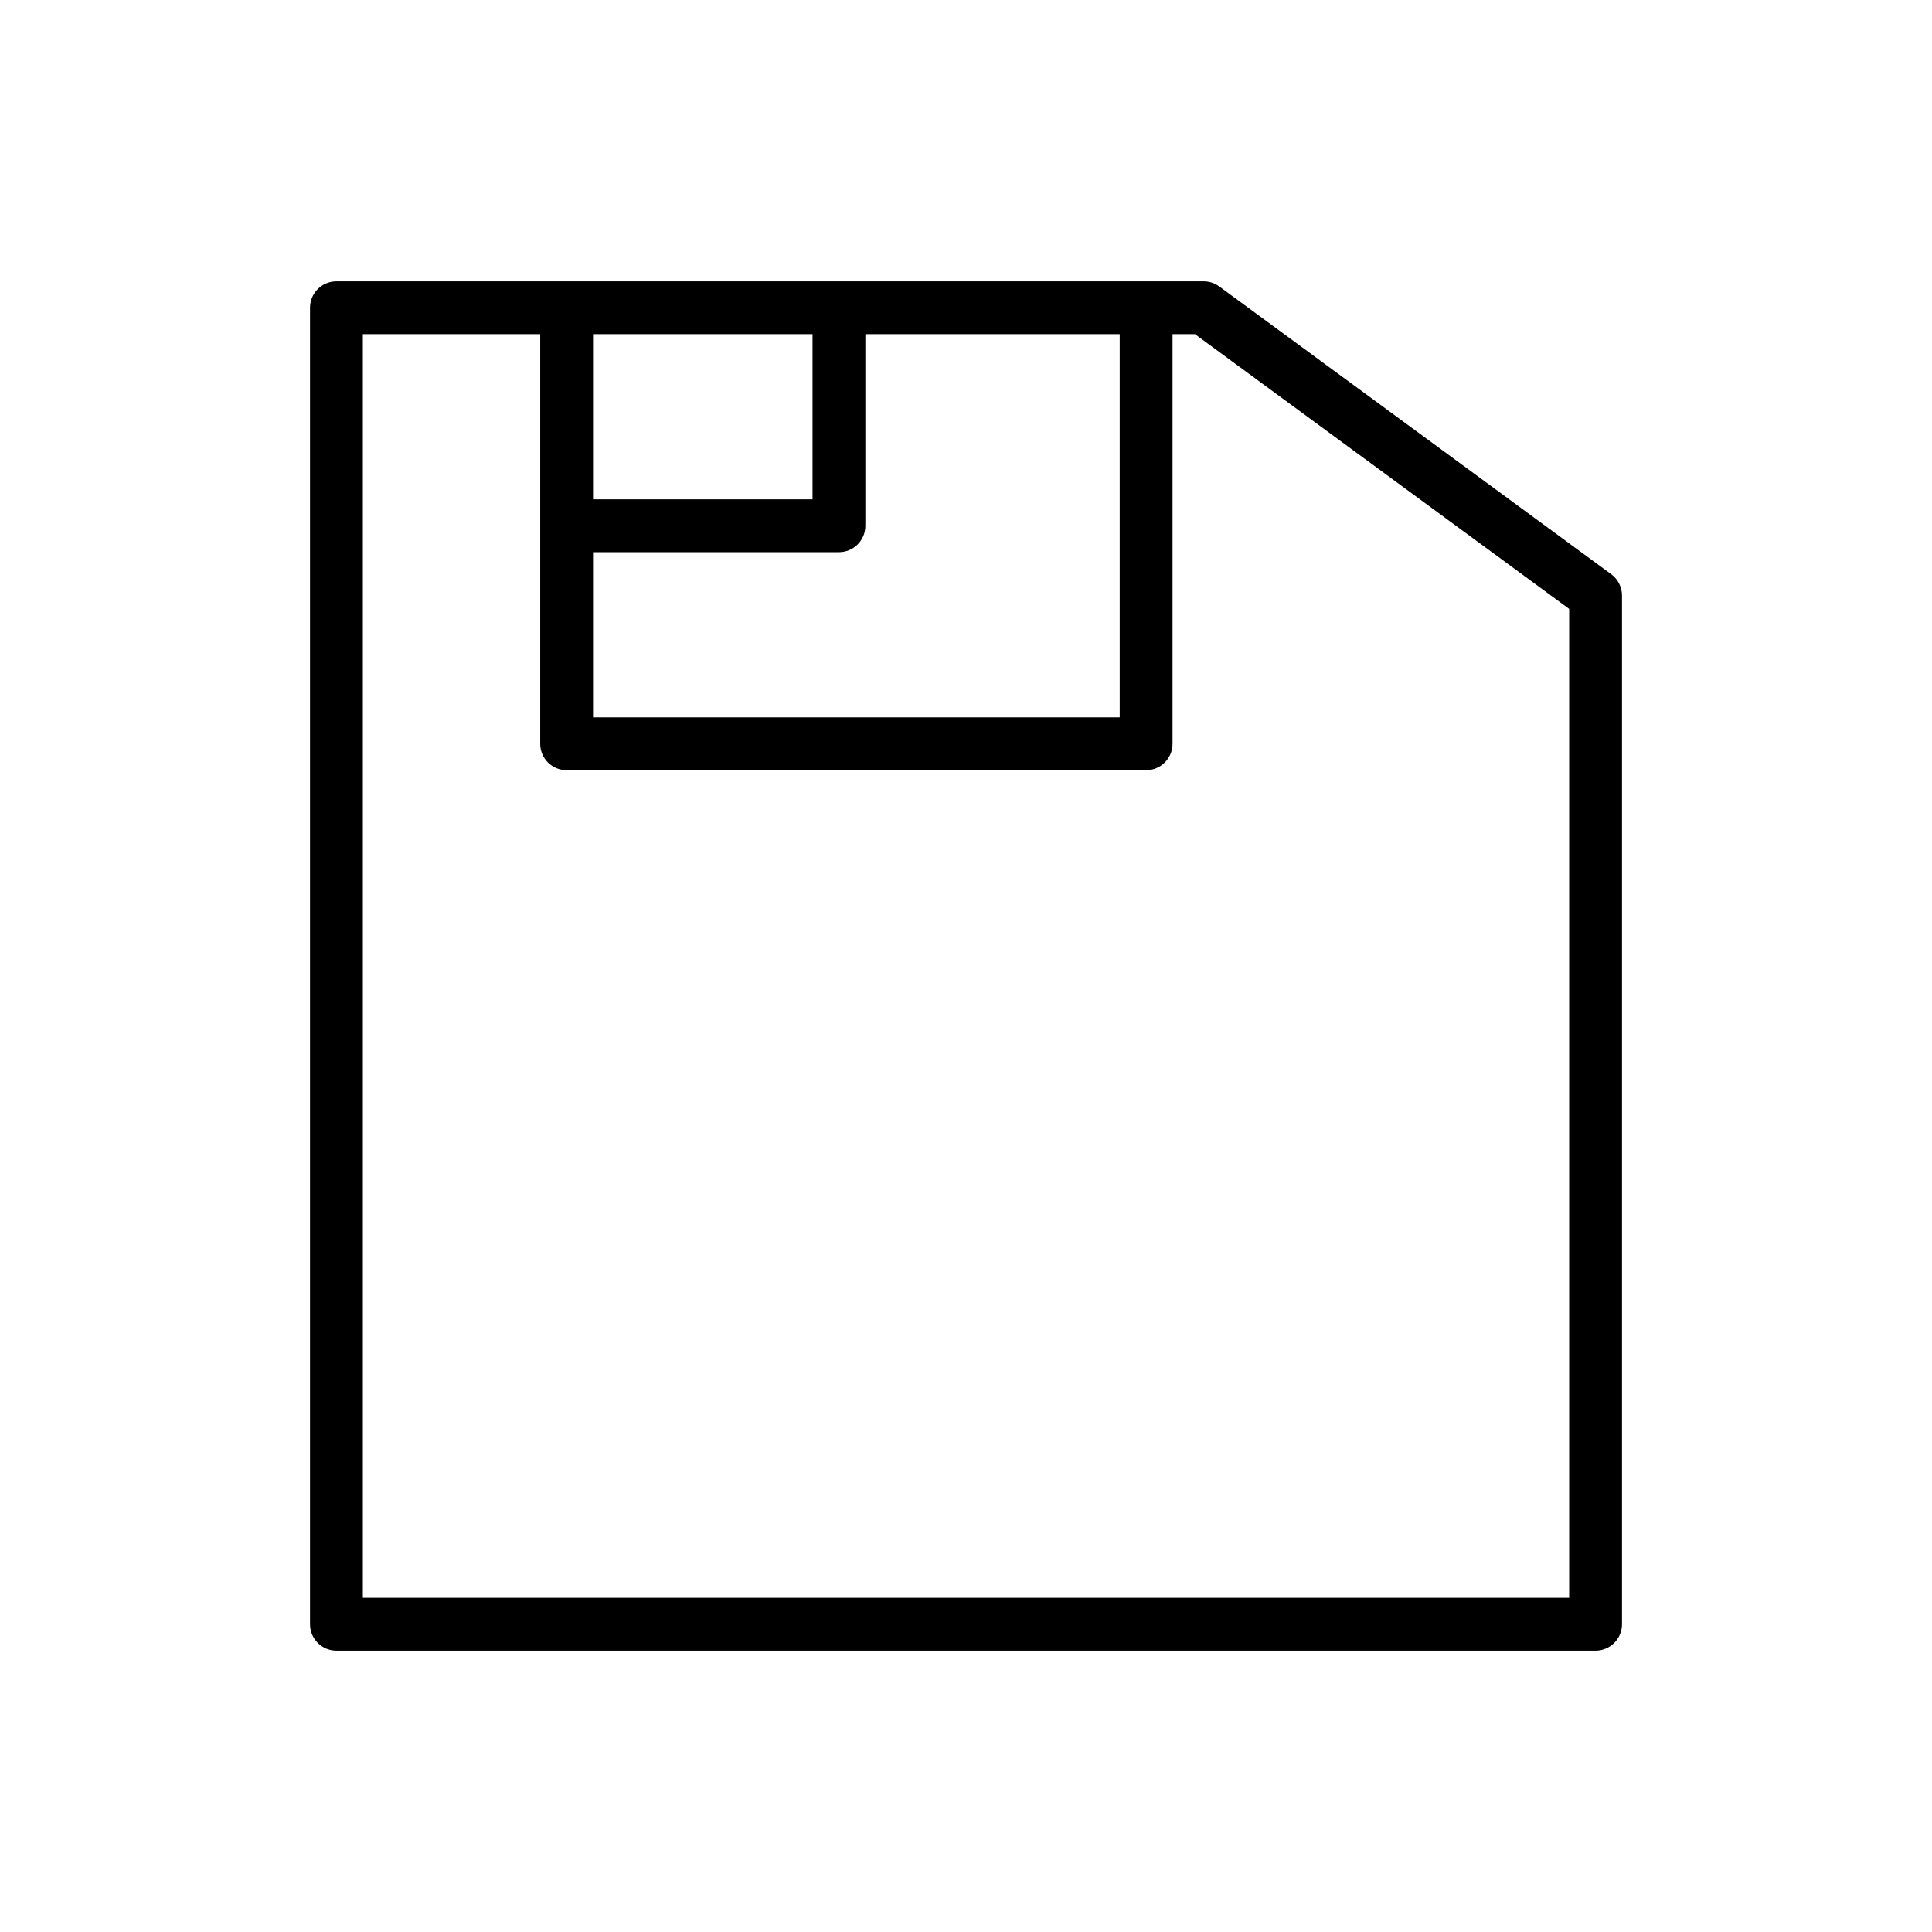
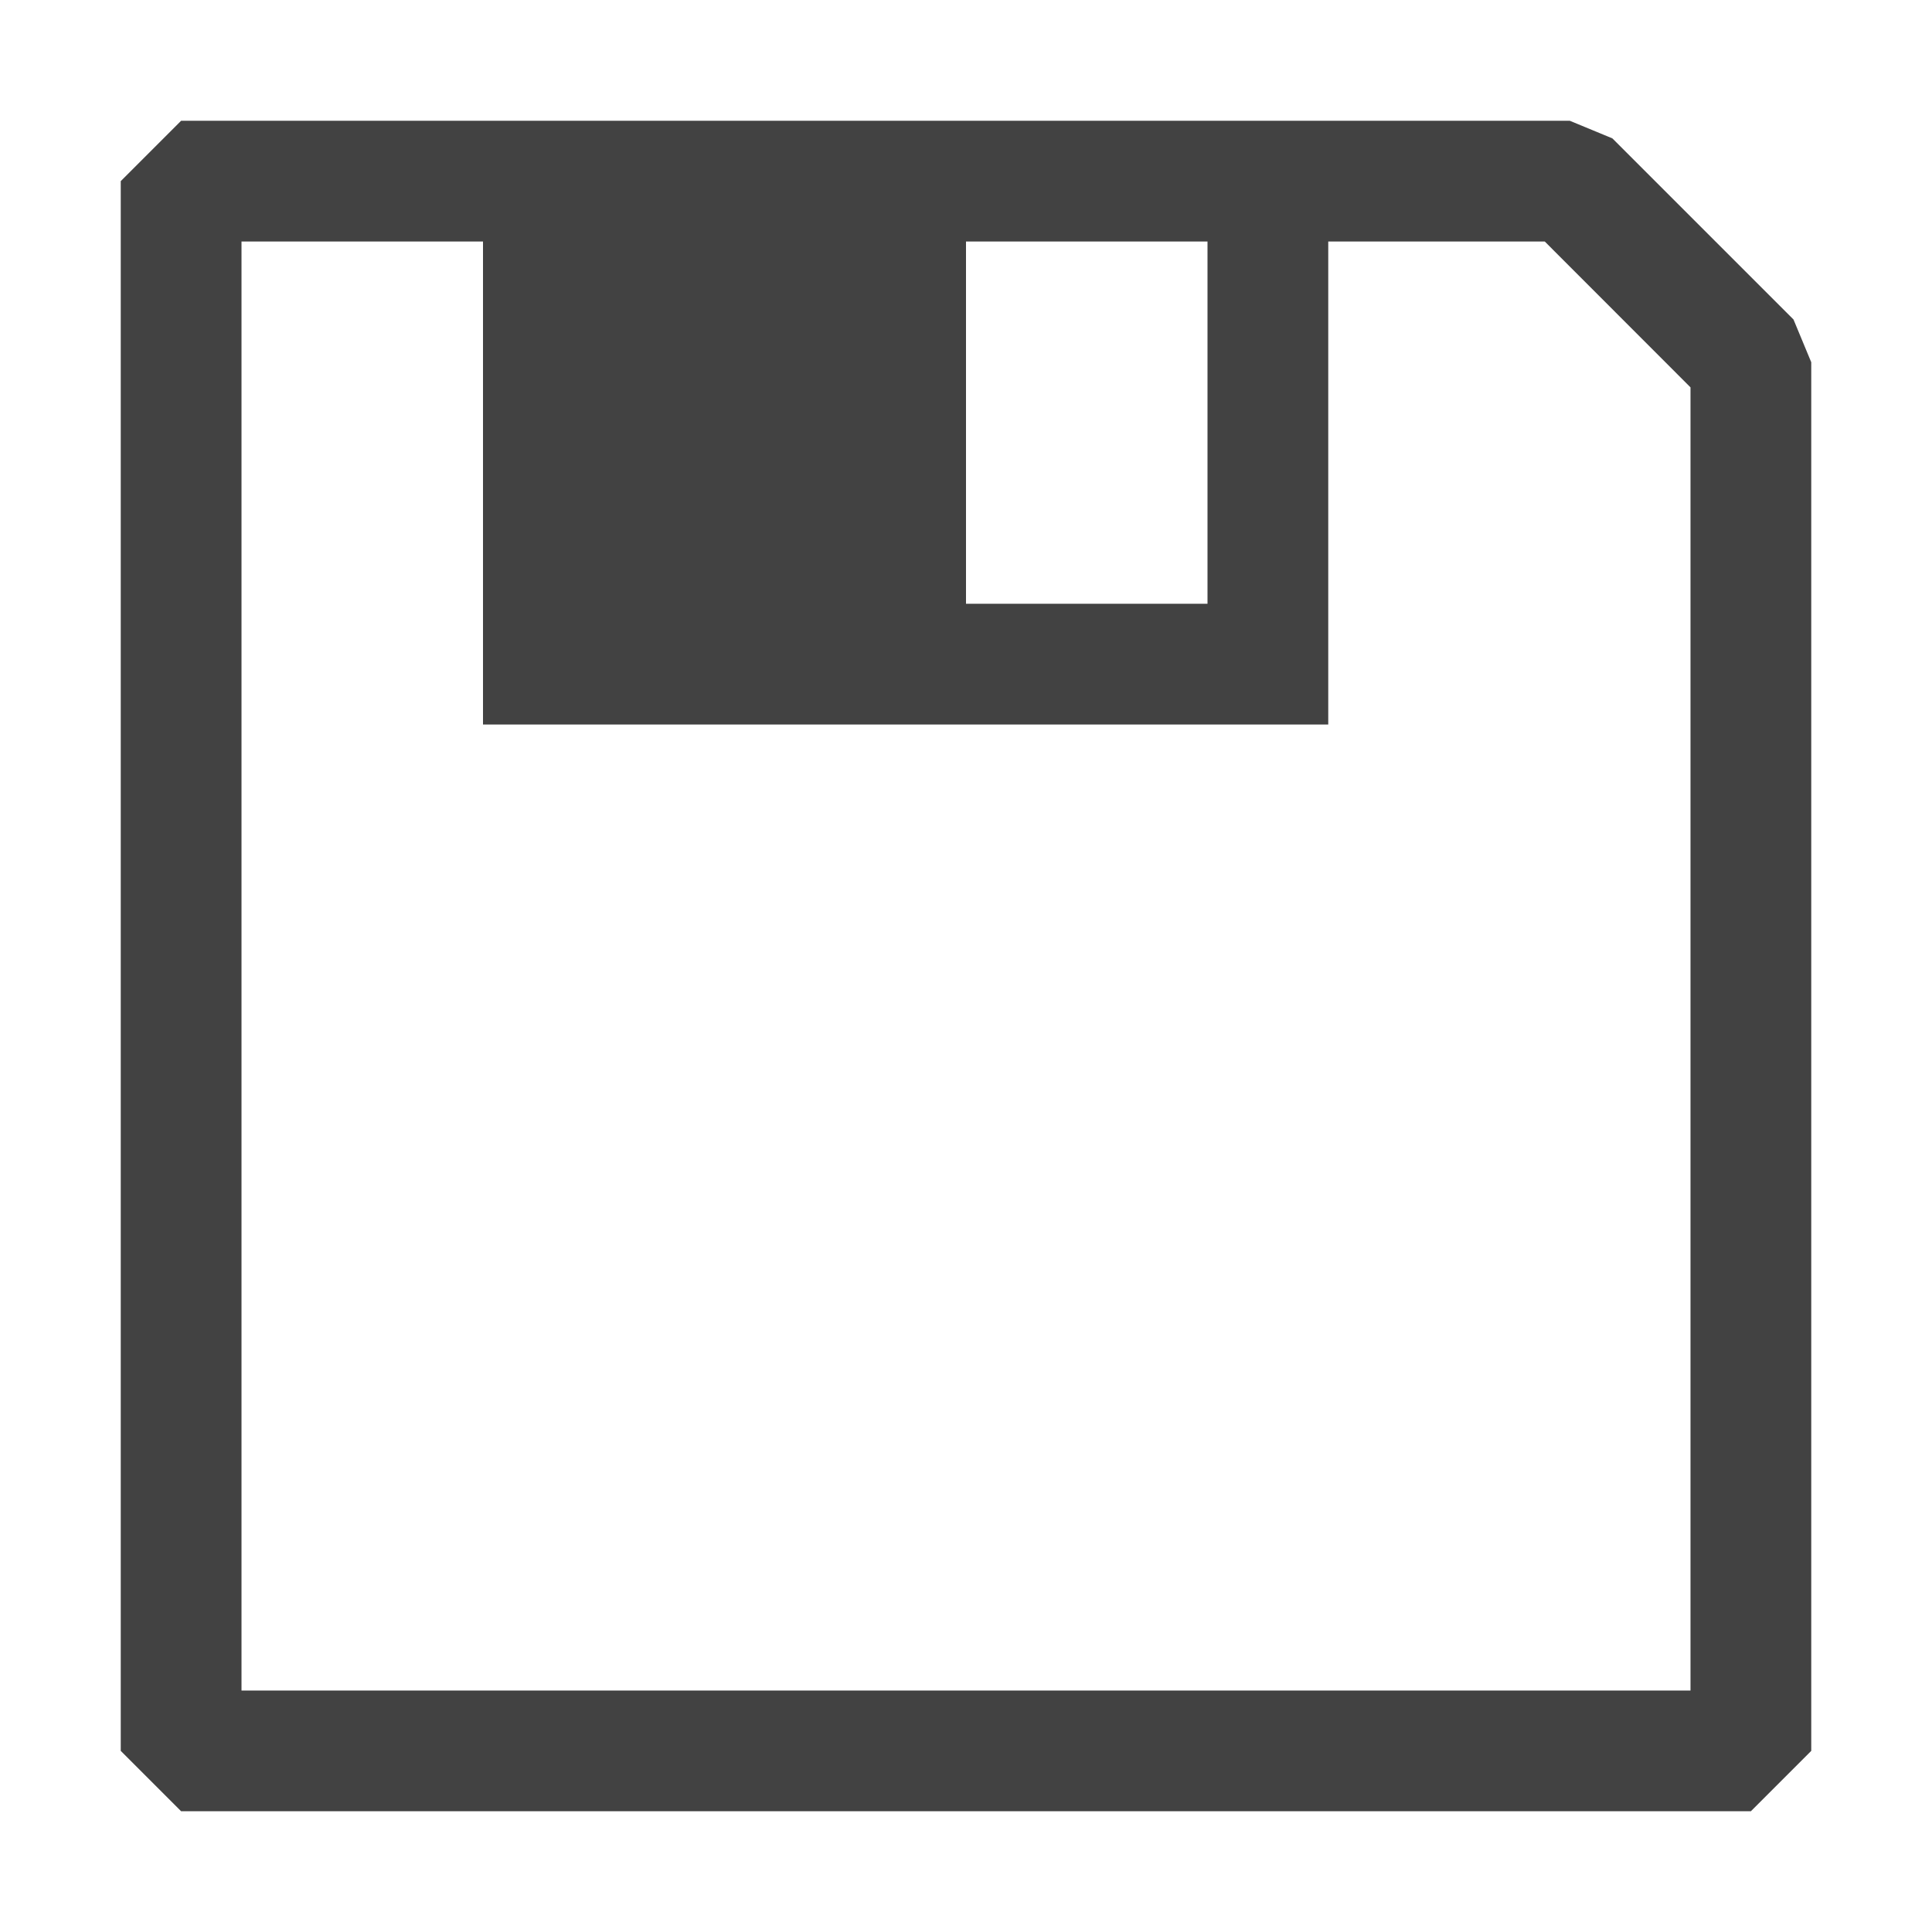
- <svg xmlns="http://www.w3.org/2000/svg" id="icon" style="enable-background:new 0 0 512 512;" version="1.1" viewBox="0 0 512 512" xml:space="preserve">
-   <path d="M426.988,152.173L323.114,75.915c-1.201-0.882-2.652-1.357-4.143-1.357H89.155  c-3.866,0-7,3.134-7,7V430.443c0,3.866,3.134,7,7,7h333.69c3.866,0,7-3.134,7-7V157.815  C429.845,155.587,428.784,153.491,426.988,152.173z M157.16,88.557h58.168v43.776H157.16  V88.557z M157.16,146.333h65.168c3.866,0,7-3.134,7-7V88.557h67.405v101.552H157.16  V146.333z M415.845,423.443H96.155V88.557h47.005v108.552c0,3.866,3.134,7,7,7h153.573  c3.866,0,7-3.134,7-7V88.557h5.944l99.168,72.803V423.443z" />
+ <svg xmlns="http://www.w3.org/2000/svg" width="16" height="16" viewBox="0 0 16 16" fill="none">
+   <path fill-rule="evenodd" clip-rule="evenodd" d="M13.353 1.146L14.853 2.646L15 3V14.5L14.5 15H1.5L1 14.5V1.5L1.5 1H13L13.353 1.146ZM2 2V14H14V3.208L12.793 2H11V6H4V2H2ZM8 2V5H10V2H8Z" fill="#424242" />
</svg>
